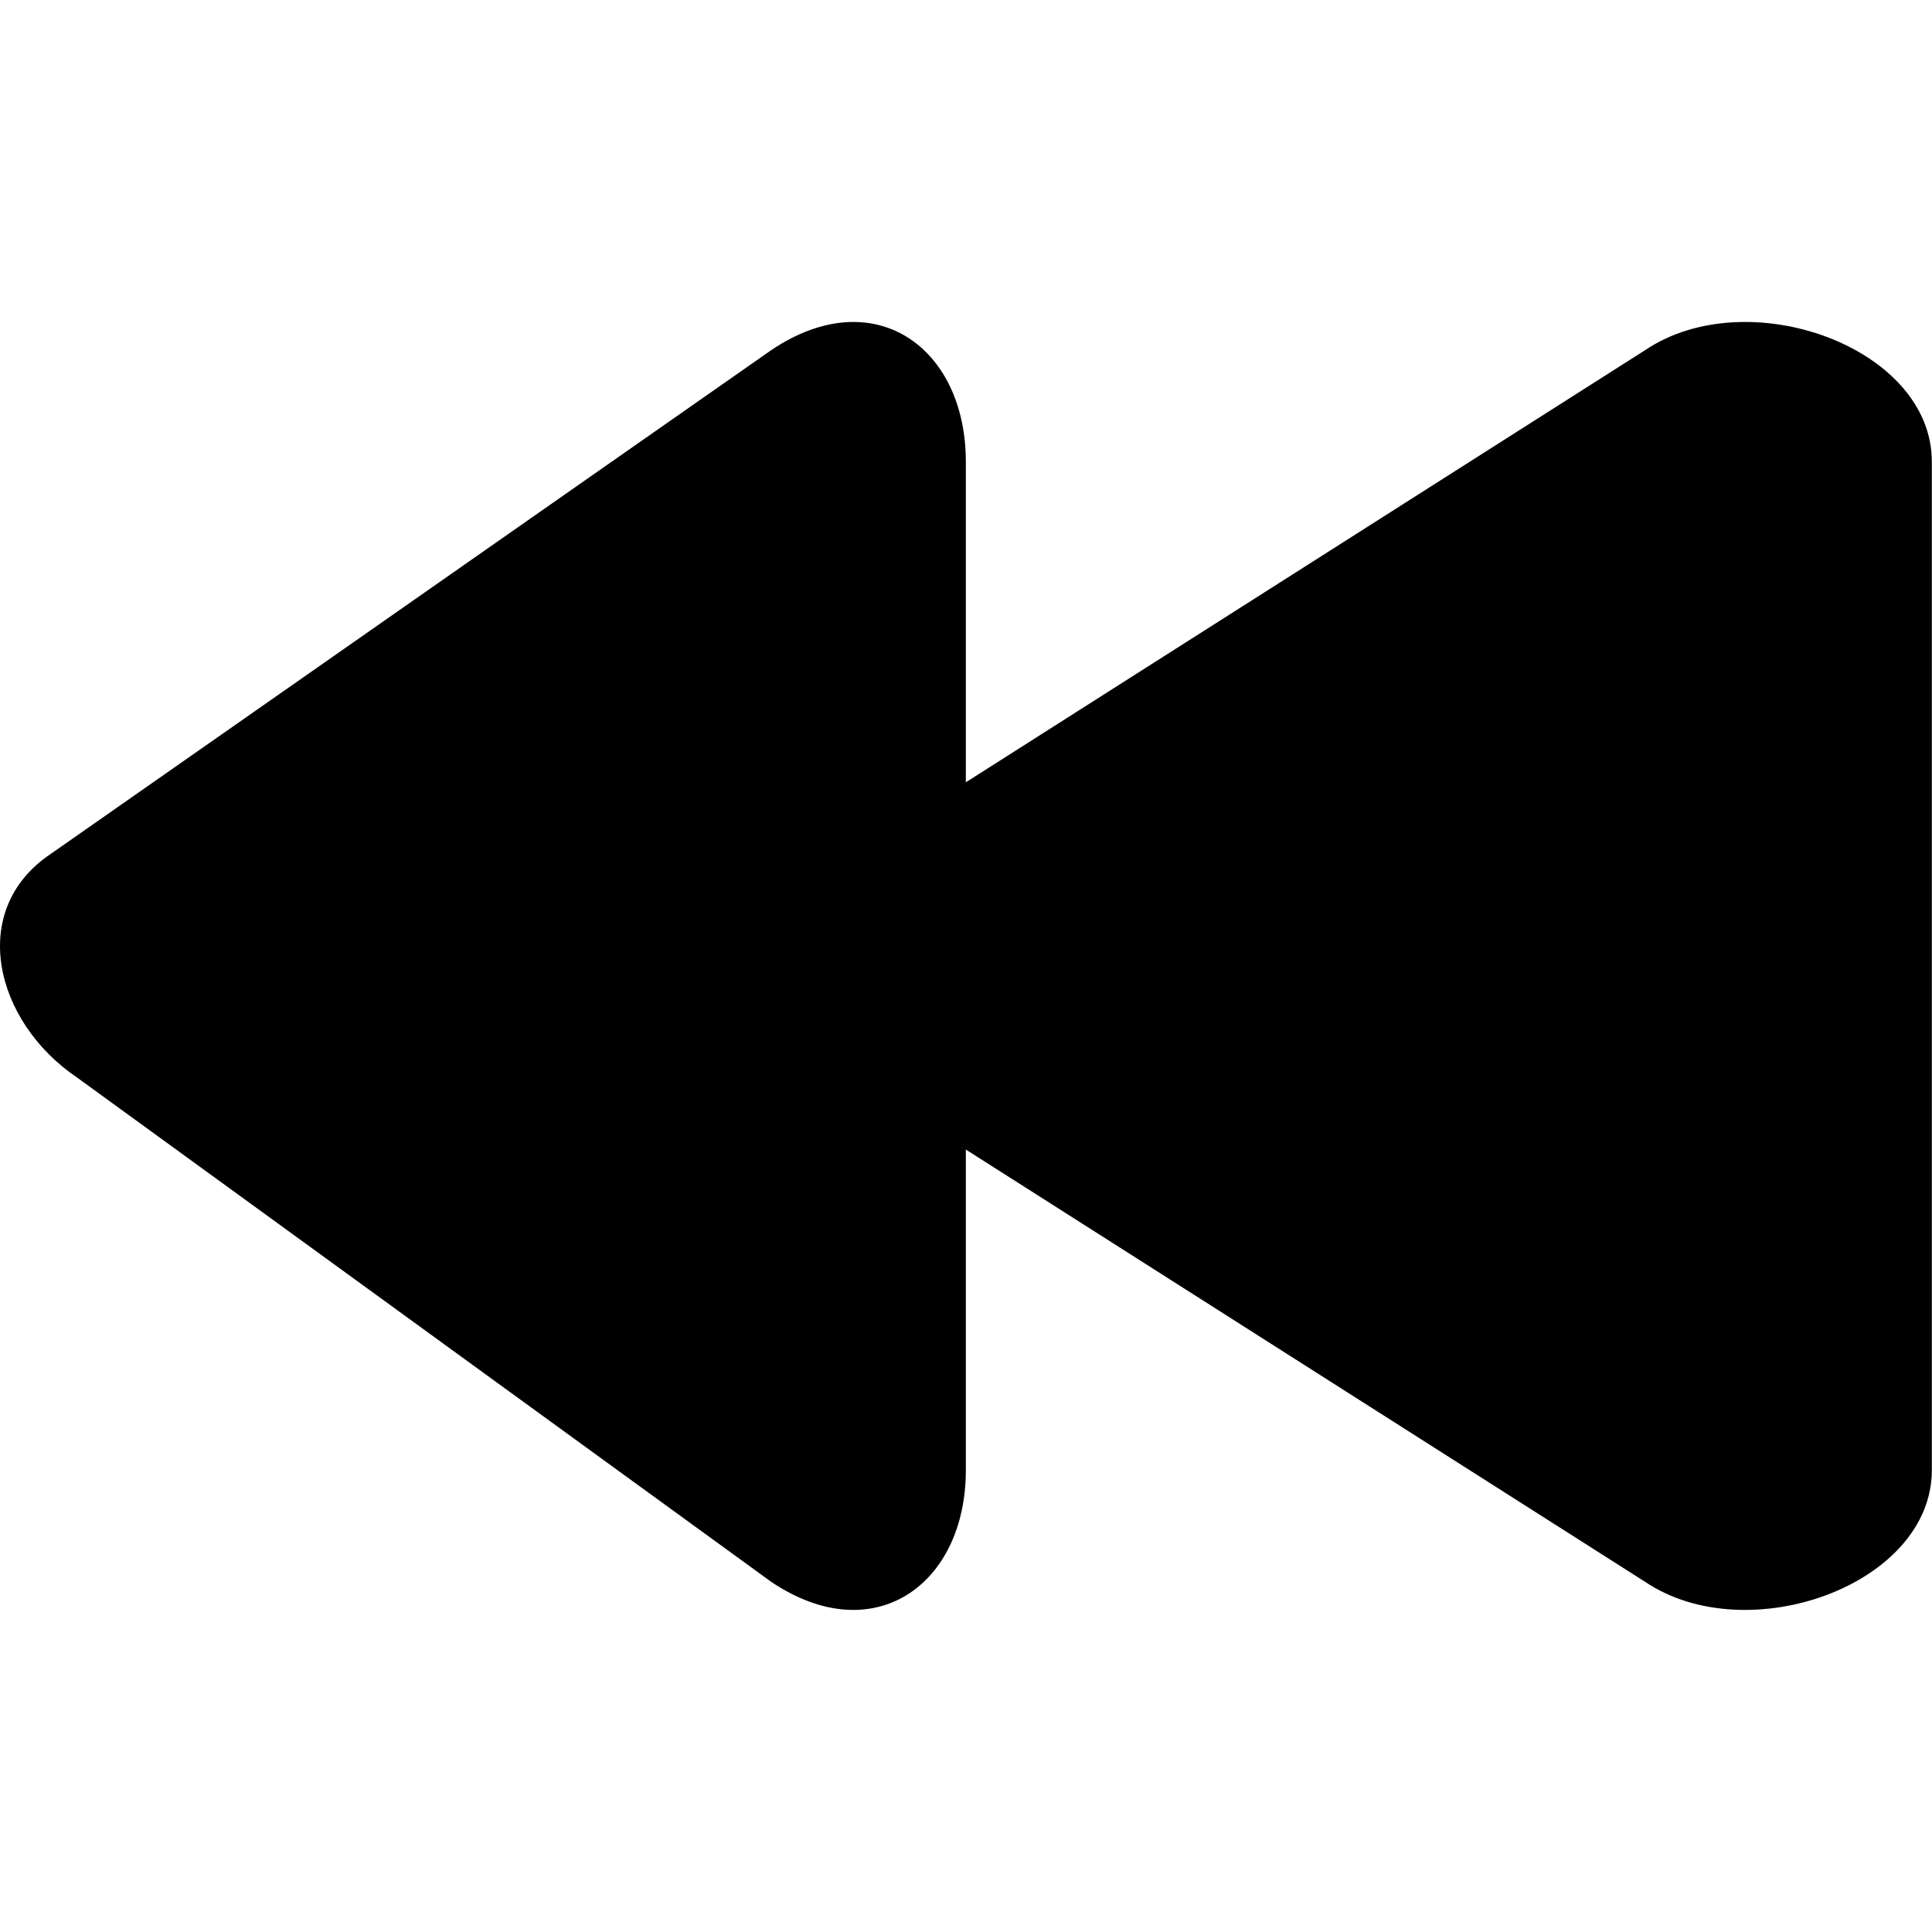
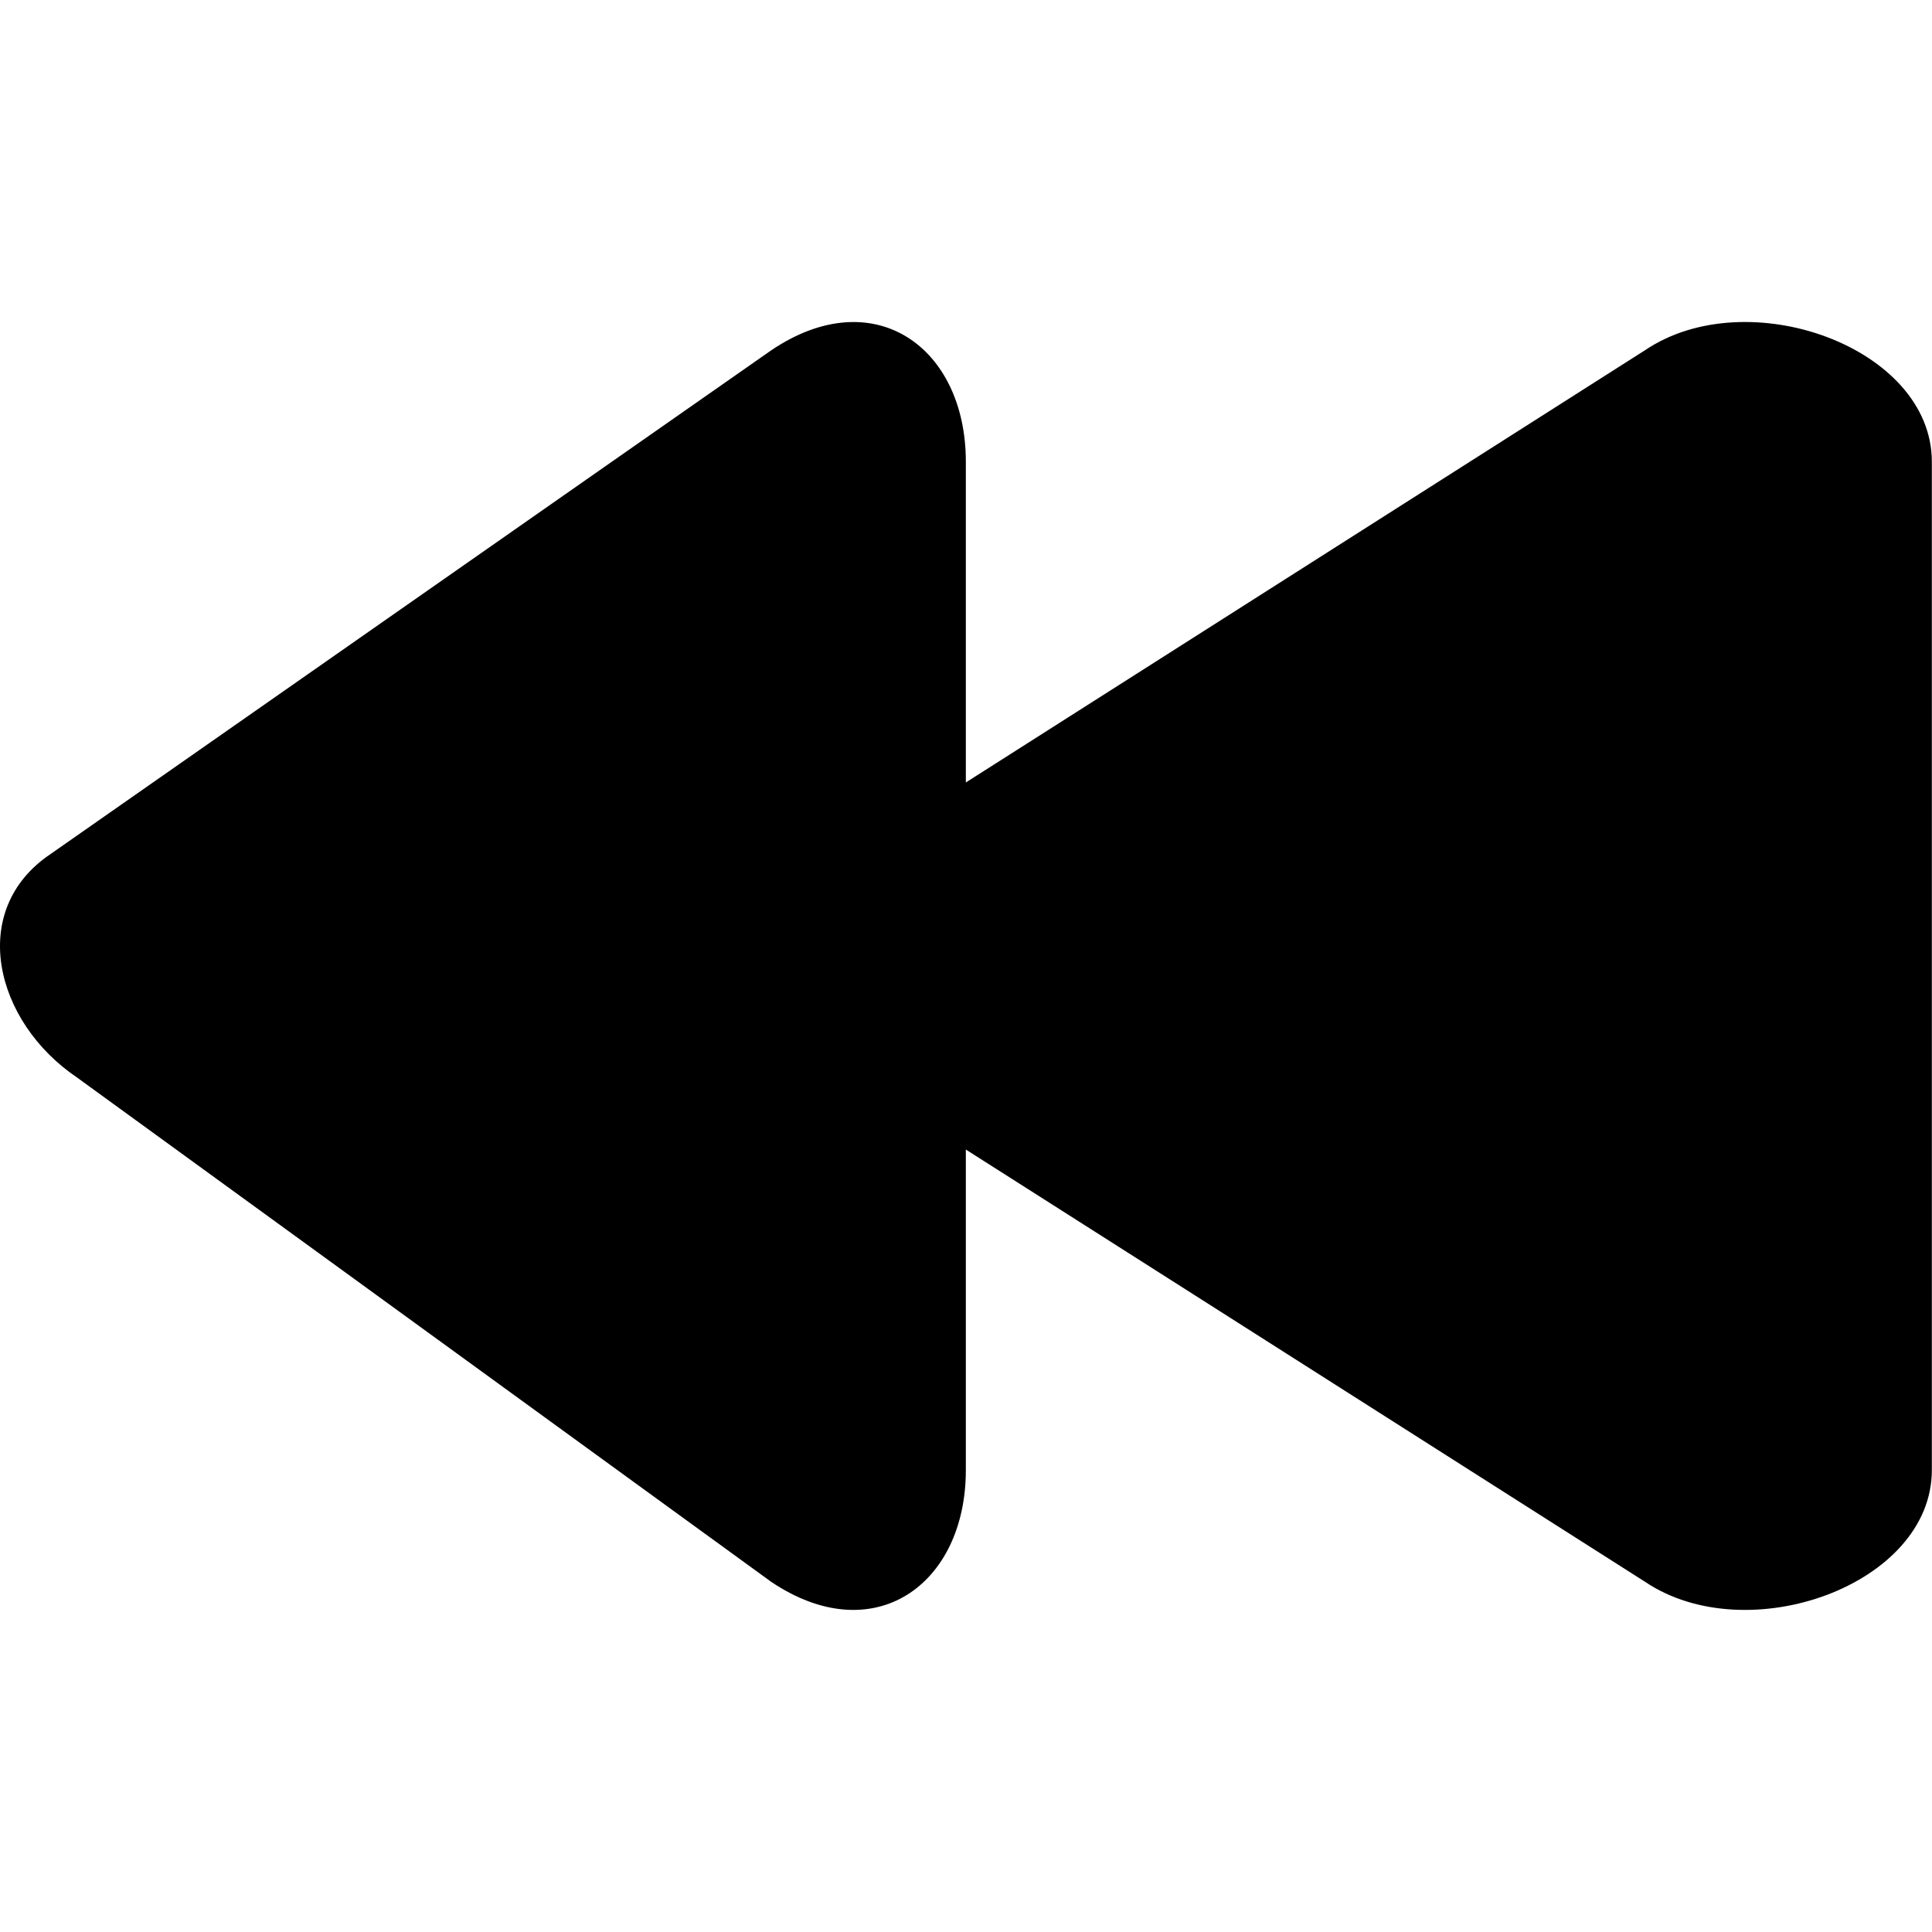
- <svg xmlns="http://www.w3.org/2000/svg" width="800px" height="800px" viewBox="0 -2 12 12" version="1.1">
-   <defs>
- 
- </defs>
-   <g id="Page-1" stroke="none" stroke-width="1" fill="none" fill-rule="evenodd">
-     <g id="Dribbble-Light-Preview" transform="translate(-104, -3805)" fill="#000000">
-       <g id="icons" transform="translate(56, 160)">
-         <path d="M59.999,3645.868 L59.999,3652.131 C59.999,3652.845 58.854,3653.253 58.218,3652.825 L53.999,3650.14 L53.999,3652.131 C53.999,3652.845 53.426,3653.253 52.79,3652.825 L48.479,3649.693 C47.965,3649.346 47.798,3648.653 48.312,3648.306 L52.79,3645.175 C53.426,3644.746 53.999,3645.154 53.999,3645.868 L53.999,3647.859 L58.218,3645.175 C58.854,3644.746 59.999,3645.154 59.999,3645.868" id="previous-[#999]">
- 
- </path>
-       </g>
-     </g>
-   </g>
+ <svg xmlns="http://www.w3.org/2000/svg" width="800" height="800" viewBox="0 -2 12 12">
+   <path d="M11.999.868v6.263c0 .714-1.145 1.122-1.781.694L5.999 5.14v1.991c0 .714-.573 1.122-1.209.694L.479 4.693c-.514-.347-.681-1.04-.167-1.387L4.79.176c.636-.43 1.209-.022 1.209.692V2.86L10.218.175c.636-.429 1.781-.02 1.781.693" fill="#000" fill-rule="evenodd" />
</svg>
